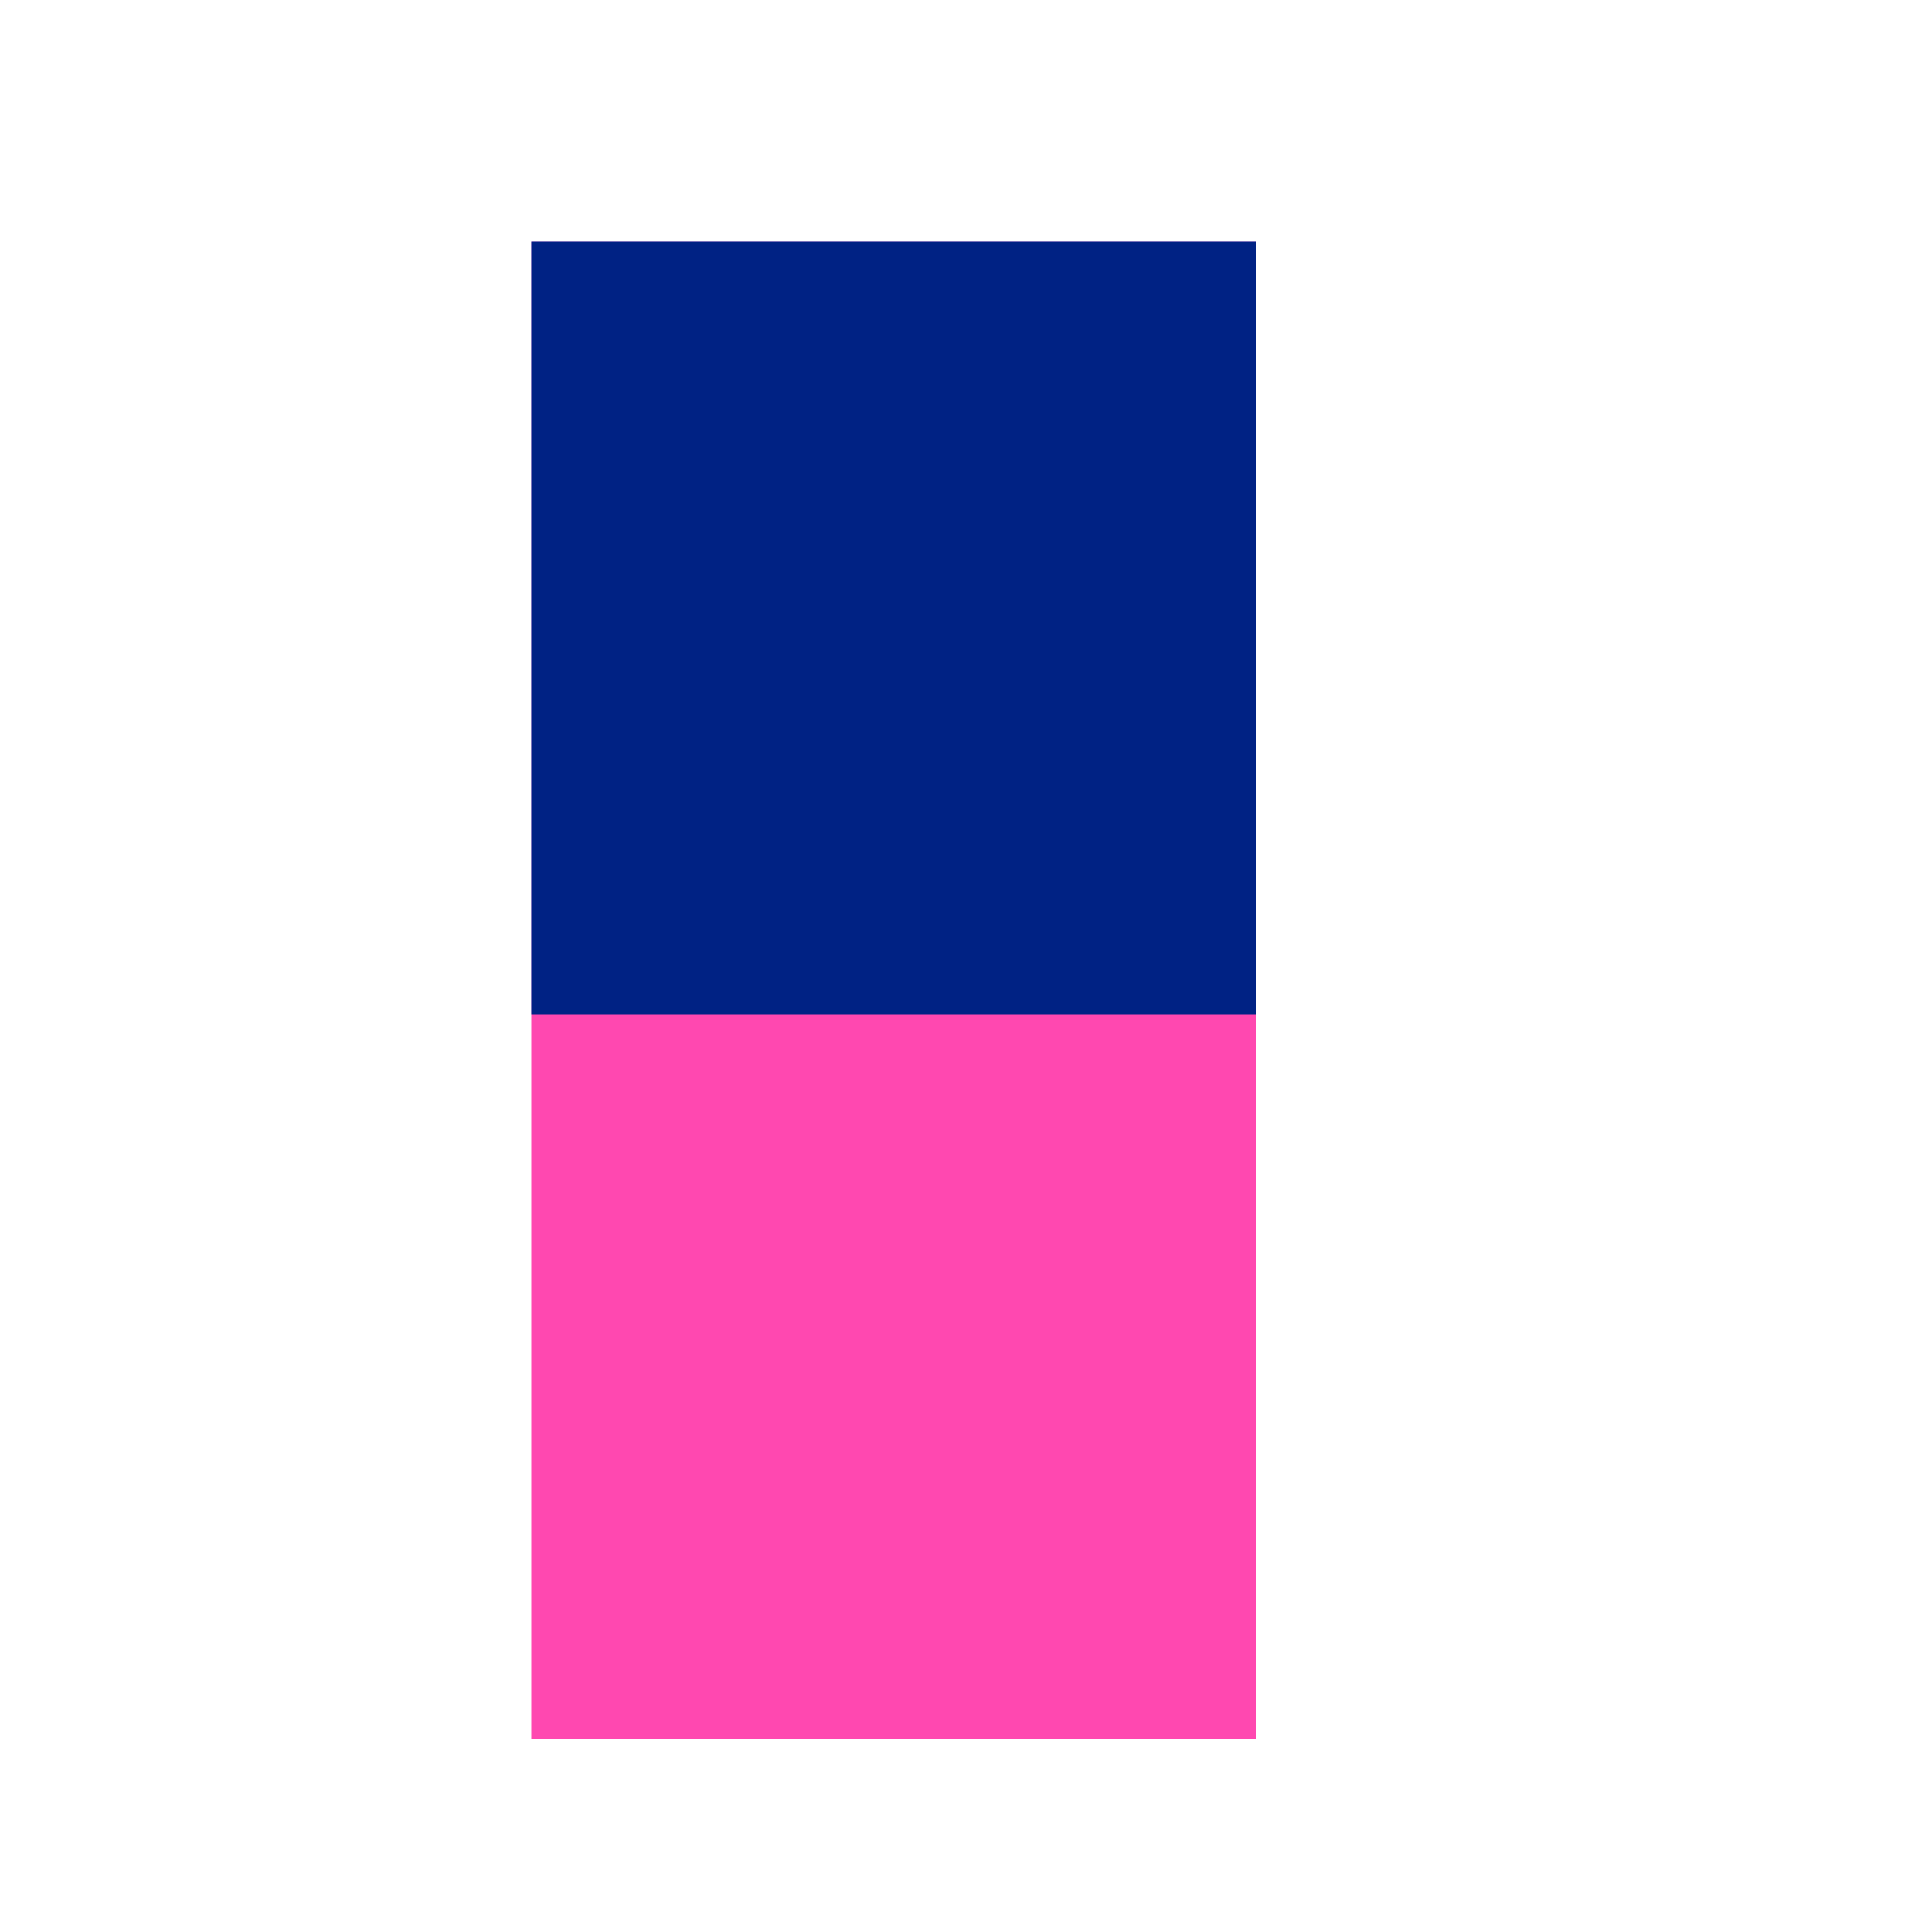
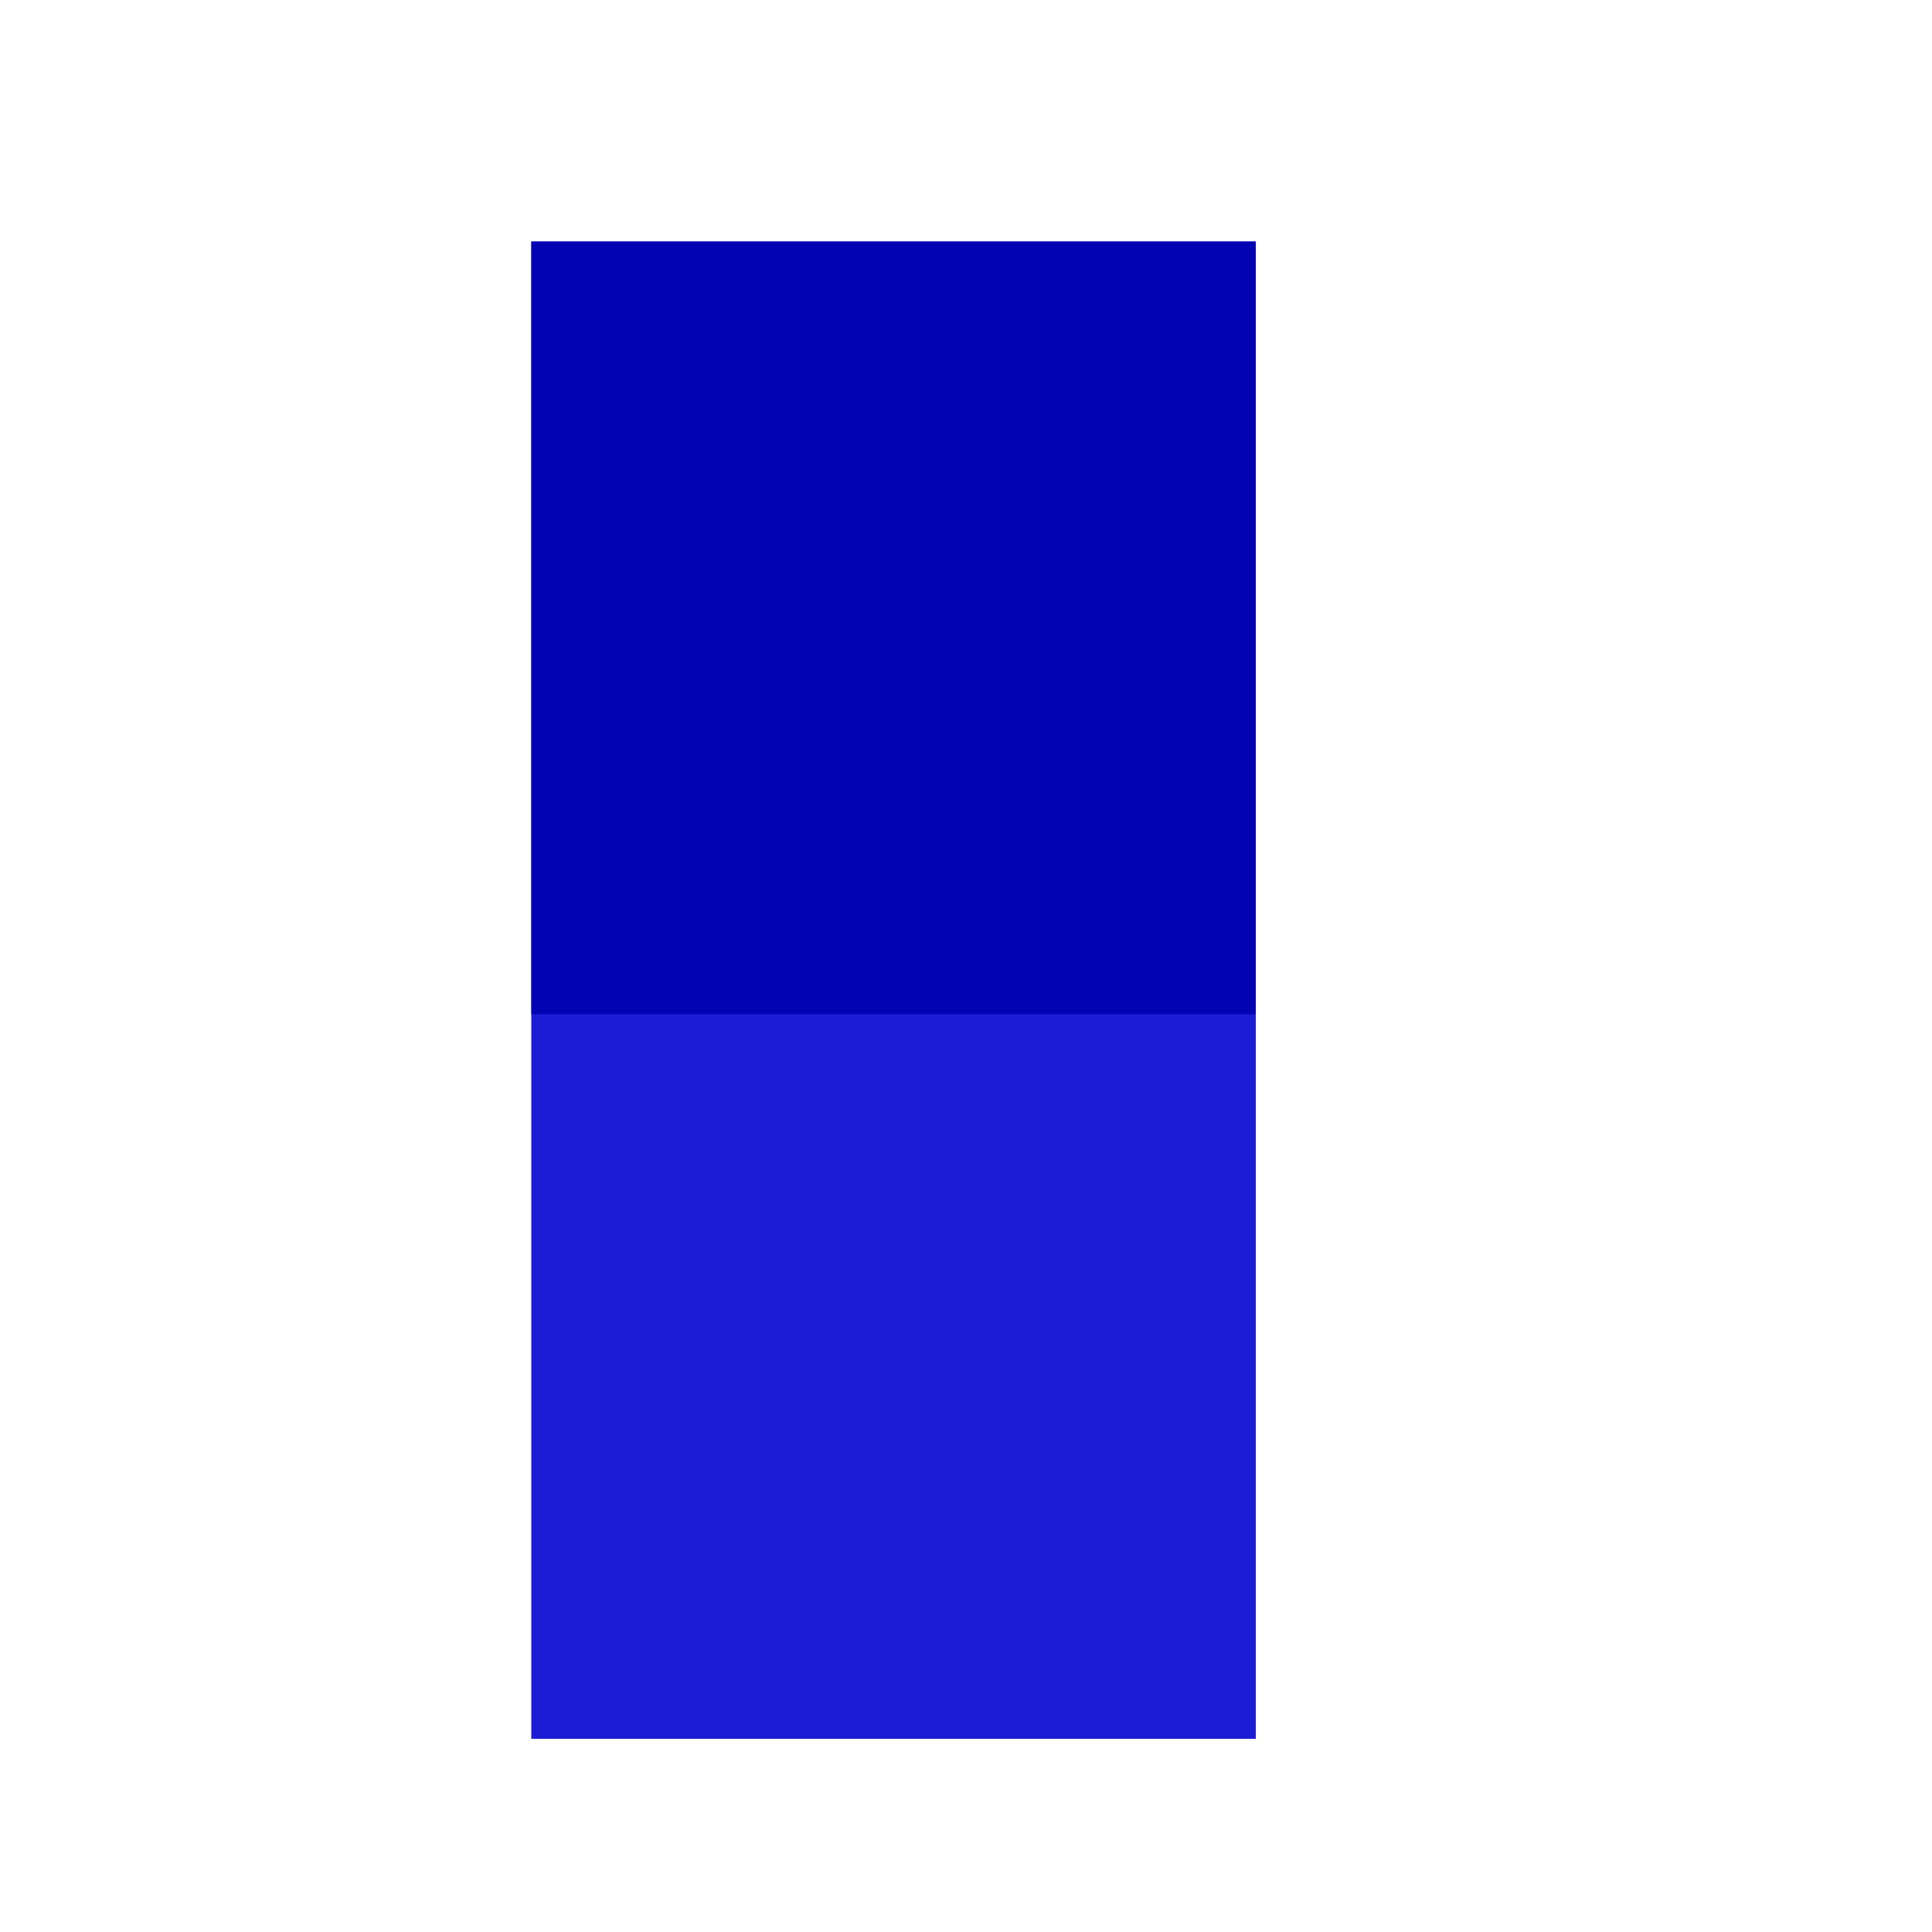
<svg xmlns="http://www.w3.org/2000/svg" viewBox="0 0 200 200">
-   <rect x="55" y="25" width="75" height="155" fill="#ff48b0" />
-   <rect x="55" y="25" width="75" height="80" fill="#0078bf" style="mix-blend-mode:multiply" />
+   <rect x="55" y="25" width="75" height="155" fill="#1c1cd6" />
+   <rect x="55" y="25" width="75" height="80" fill="#1c1cd6" style="mix-blend-mode:multiply" />
</svg>
